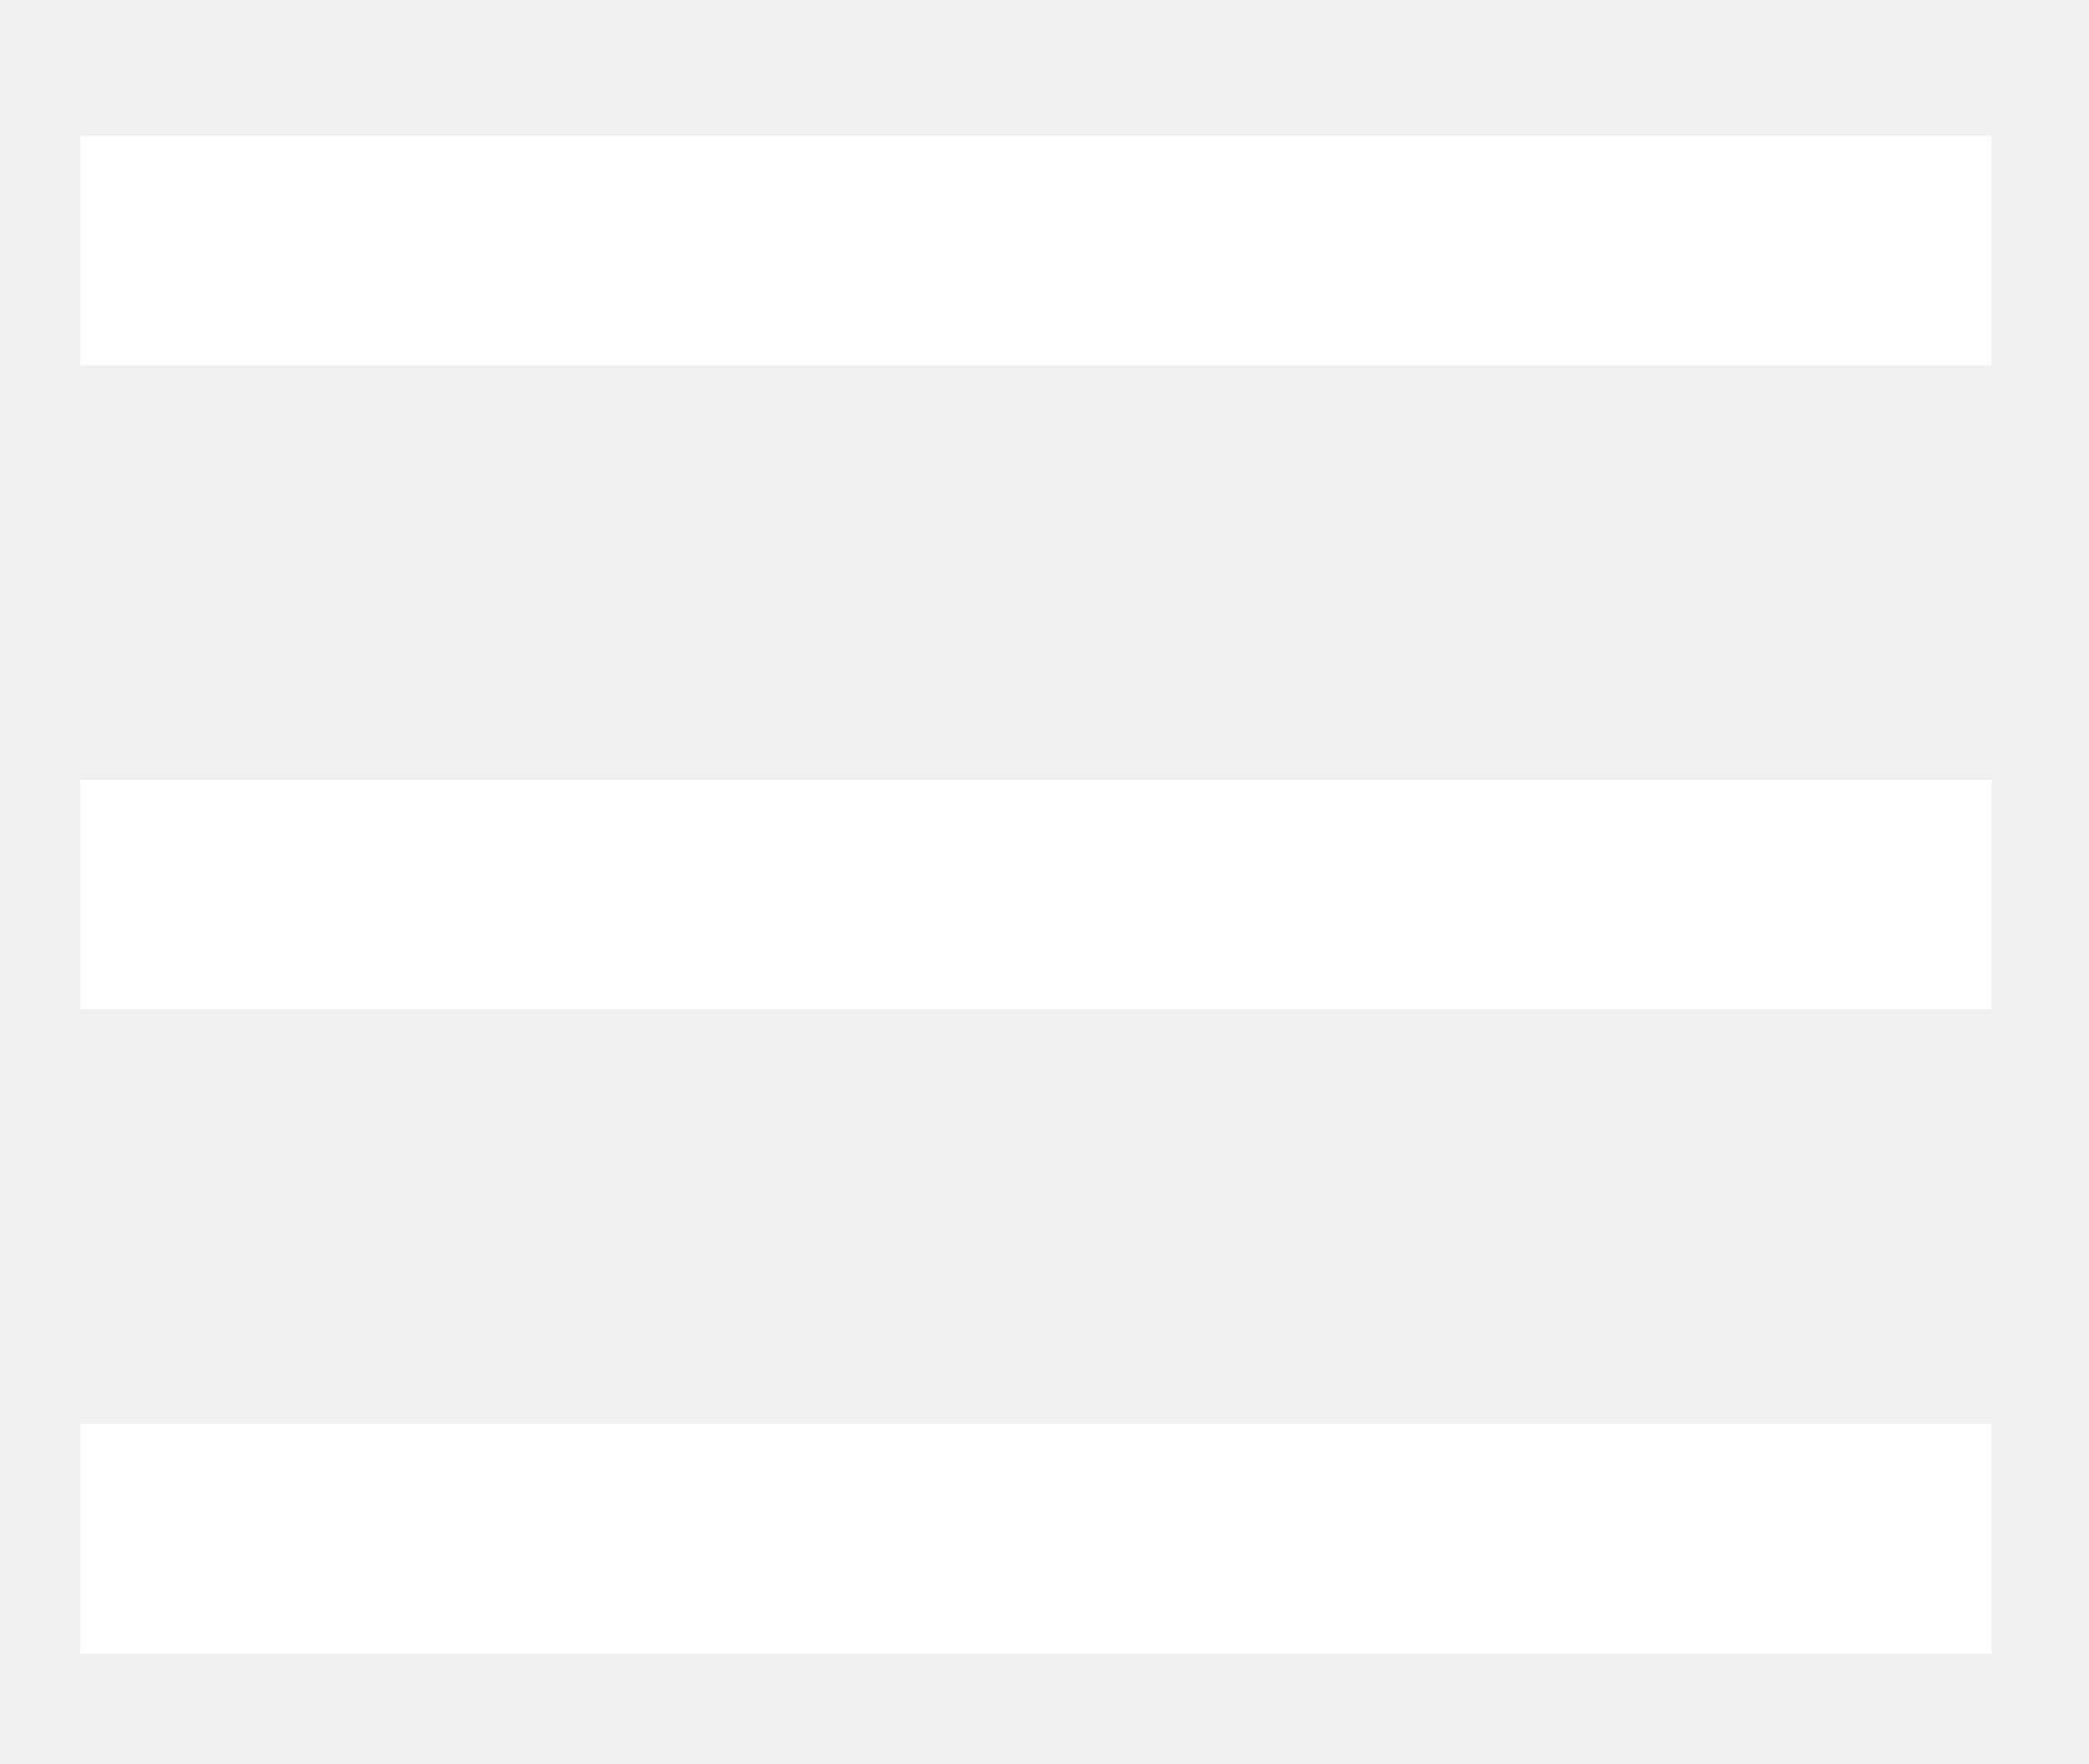
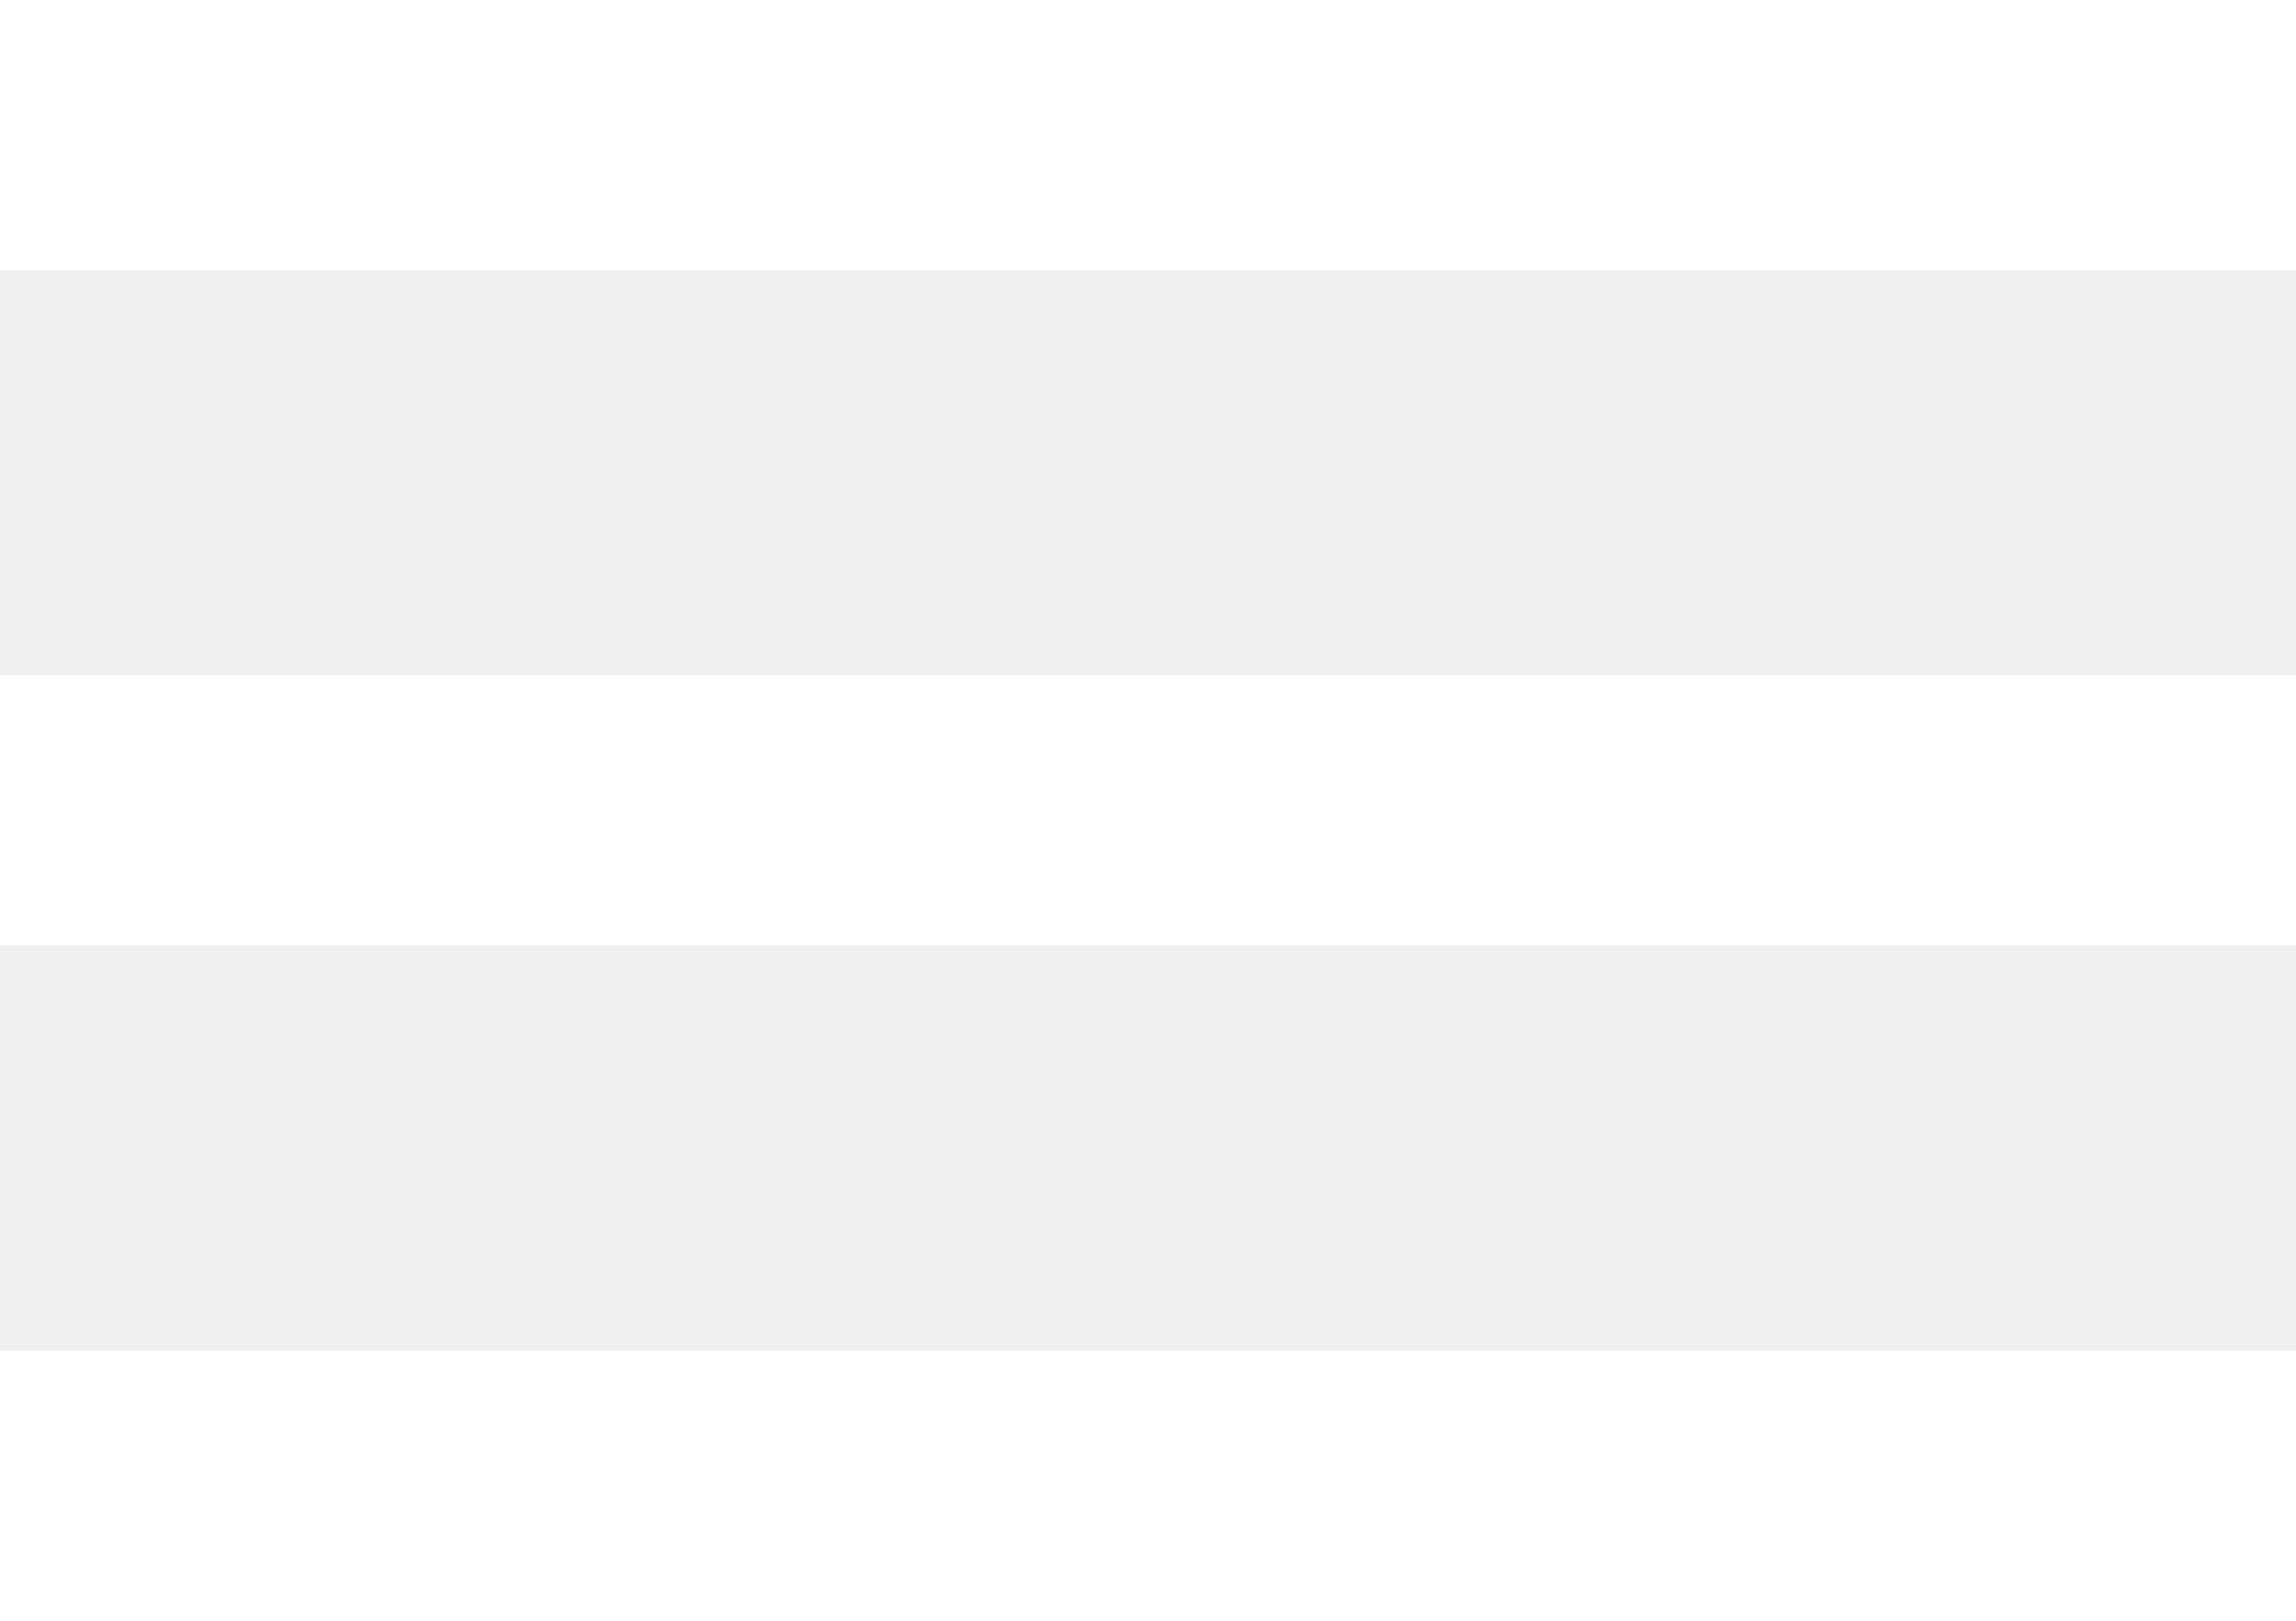
- <svg xmlns="http://www.w3.org/2000/svg" version="1.1" id="Layer_1" x="0px" y="0px" viewBox="0 0 27.25 23" style="enable-background:new 0 0 27.25 23;" xml:space="preserve">
+ <svg xmlns="http://www.w3.org/2000/svg" version="1.1" id="Layer_1" x="0px" y="0px" width="17px" height="12px" viewBox="0 0 17 12" style="enable-background:new 0 0 17 12;" xml:space="preserve">
  <style type="text/css">
- 	.st0{fill:none;stroke:#FFFFFF;stroke-width:3;stroke-linecap:square;stroke-miterlimit:10;}
+ 	.st0{fill:#FFFFFF;}
</style>
-   <line class="st0" x1="2.55" y1="3.27" x2="24.48" y2="3.27" />
-   <line class="st0" x1="2.55" y1="11.67" x2="24.48" y2="11.67" />
-   <line class="st0" x1="2.55" y1="20.07" x2="24.48" y2="20.07" />
+   <rect class="st0" width="17" height="2" />
+   <rect y="5" class="st0" width="17" height="2" />
+   <rect y="10" class="st0" width="17" height="2" />
+   <g>
+ </g>
+   <g>
+ </g>
+   <g>
+ </g>
+   <g>
+ </g>
+   <g>
+ </g>
+   <g>
+ </g>
+   <g>
+ </g>
+   <g>
+ </g>
+   <g>
+ </g>
  <g>
</g>
  <g>
</g>
  <g>
</g>
  <g>
</g>
  <g>
</g>
  <g>
</g>
</svg>
